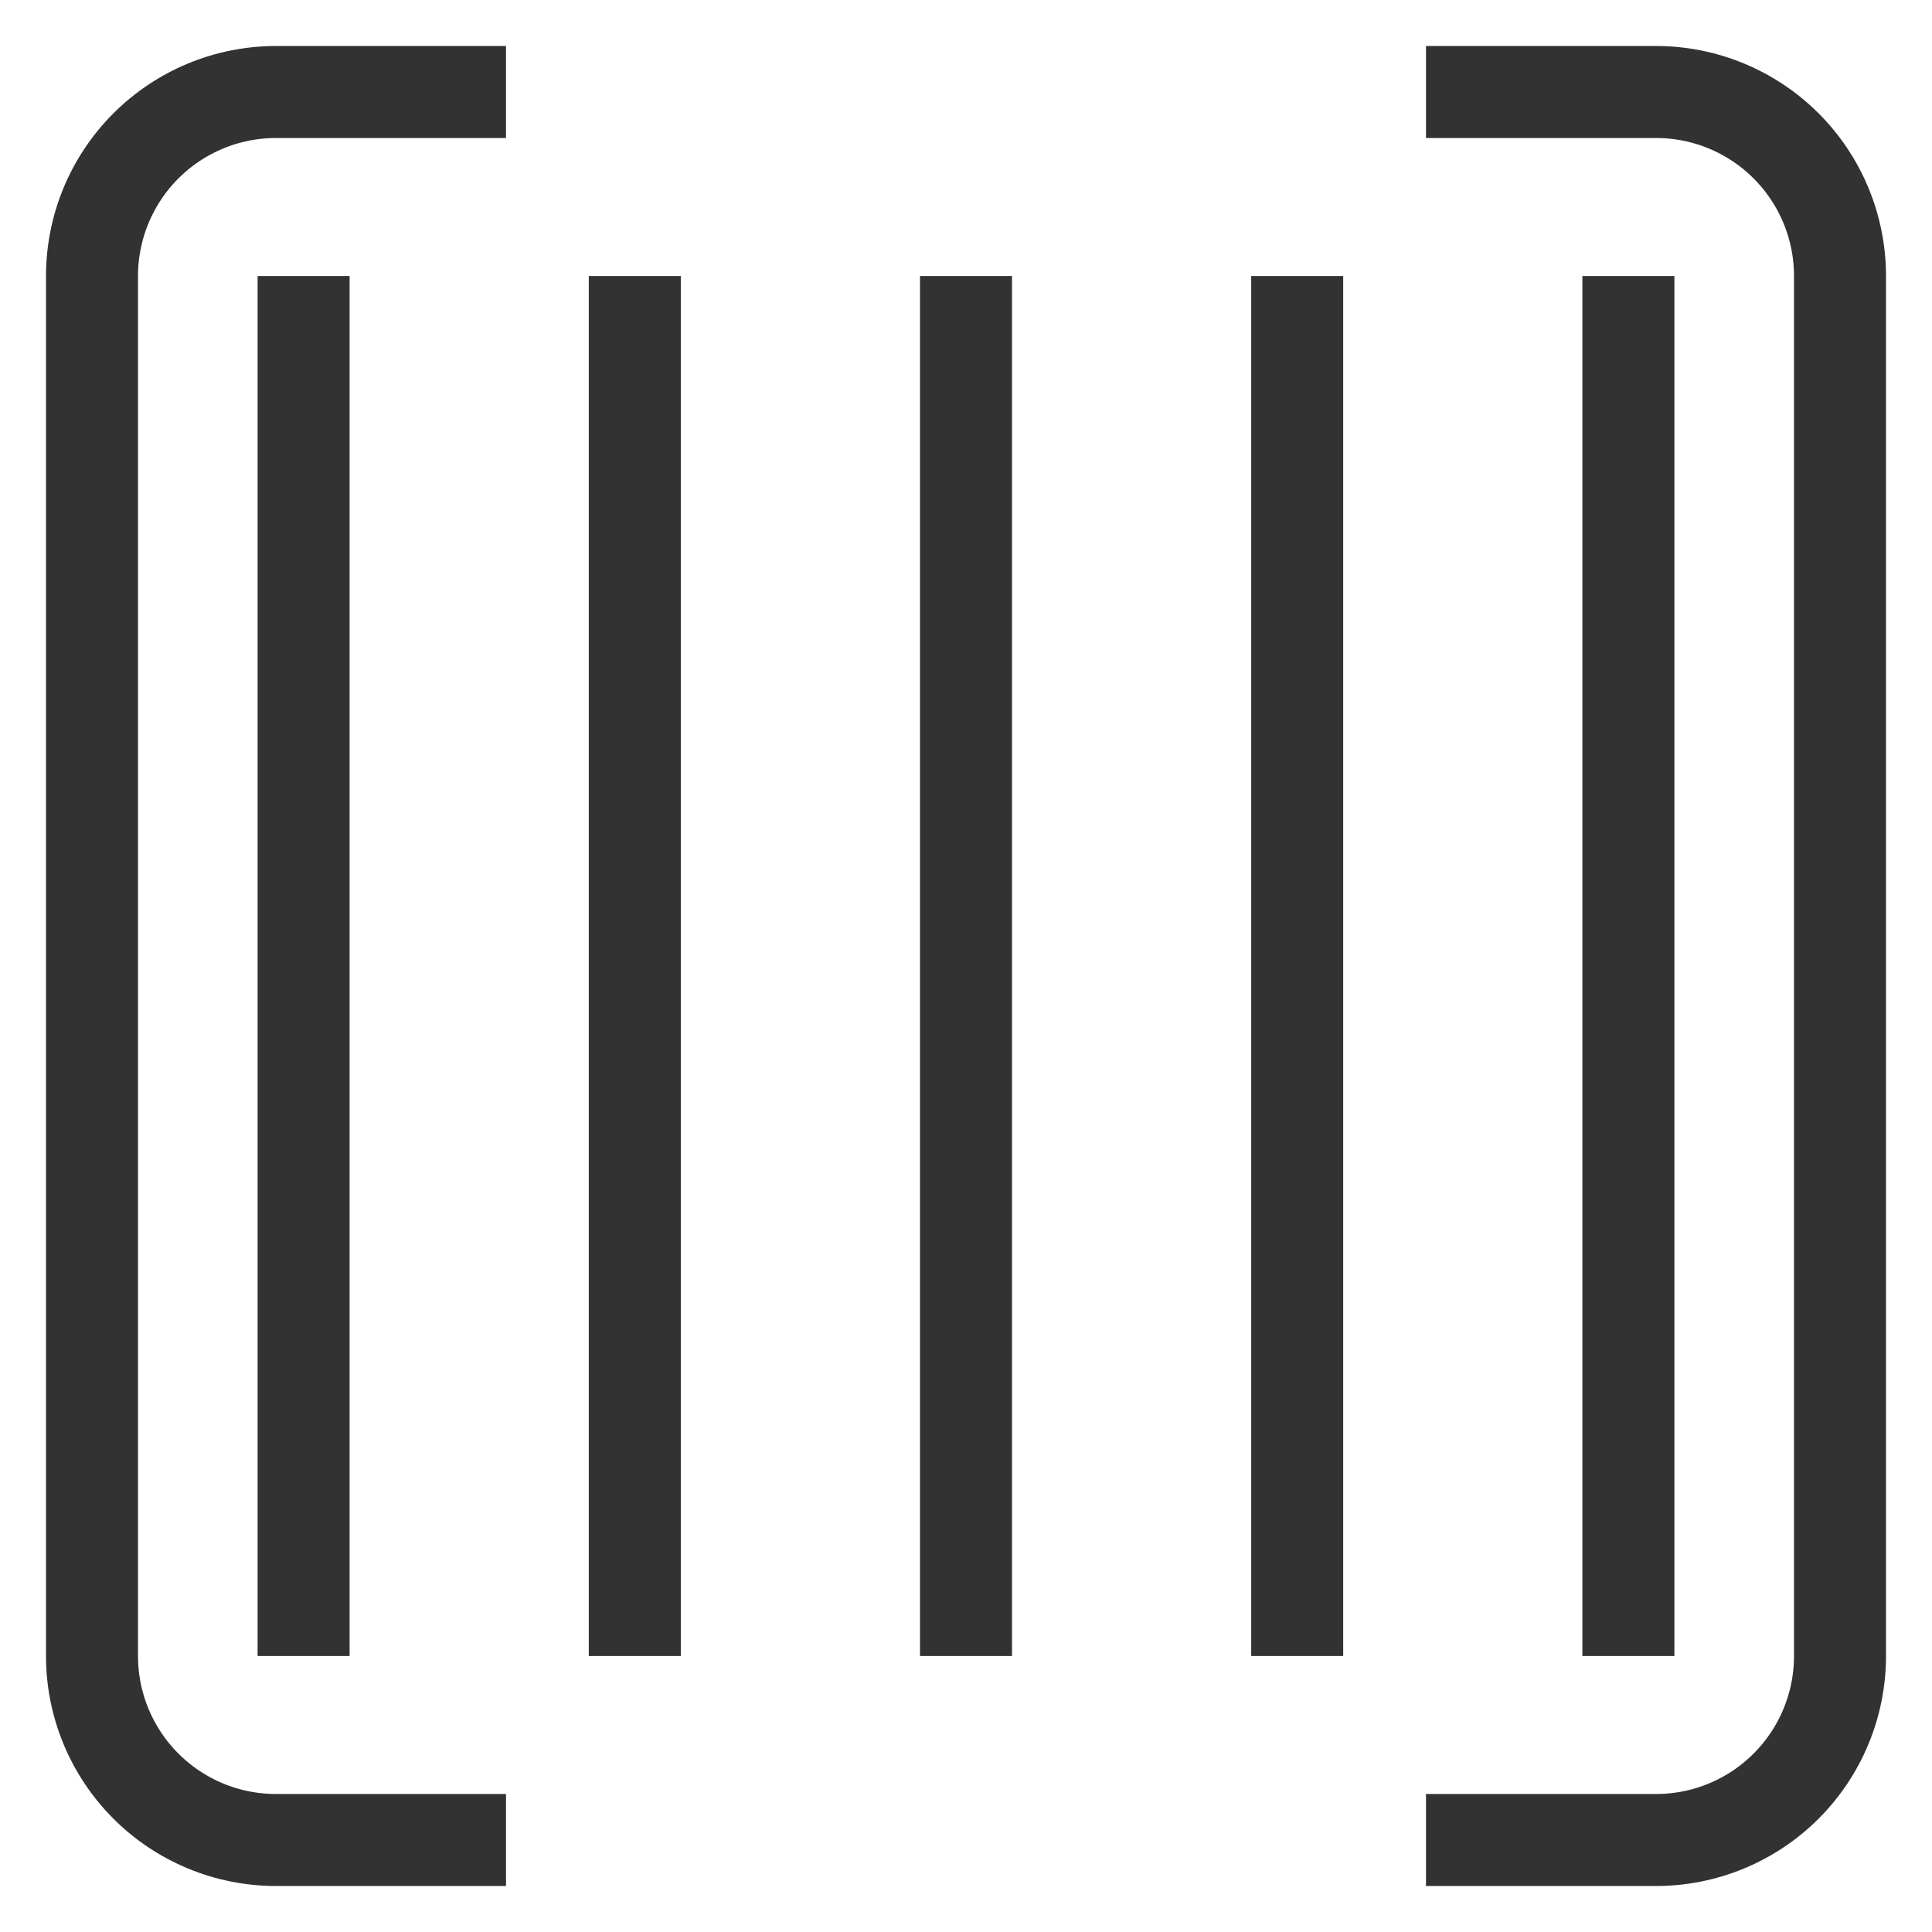
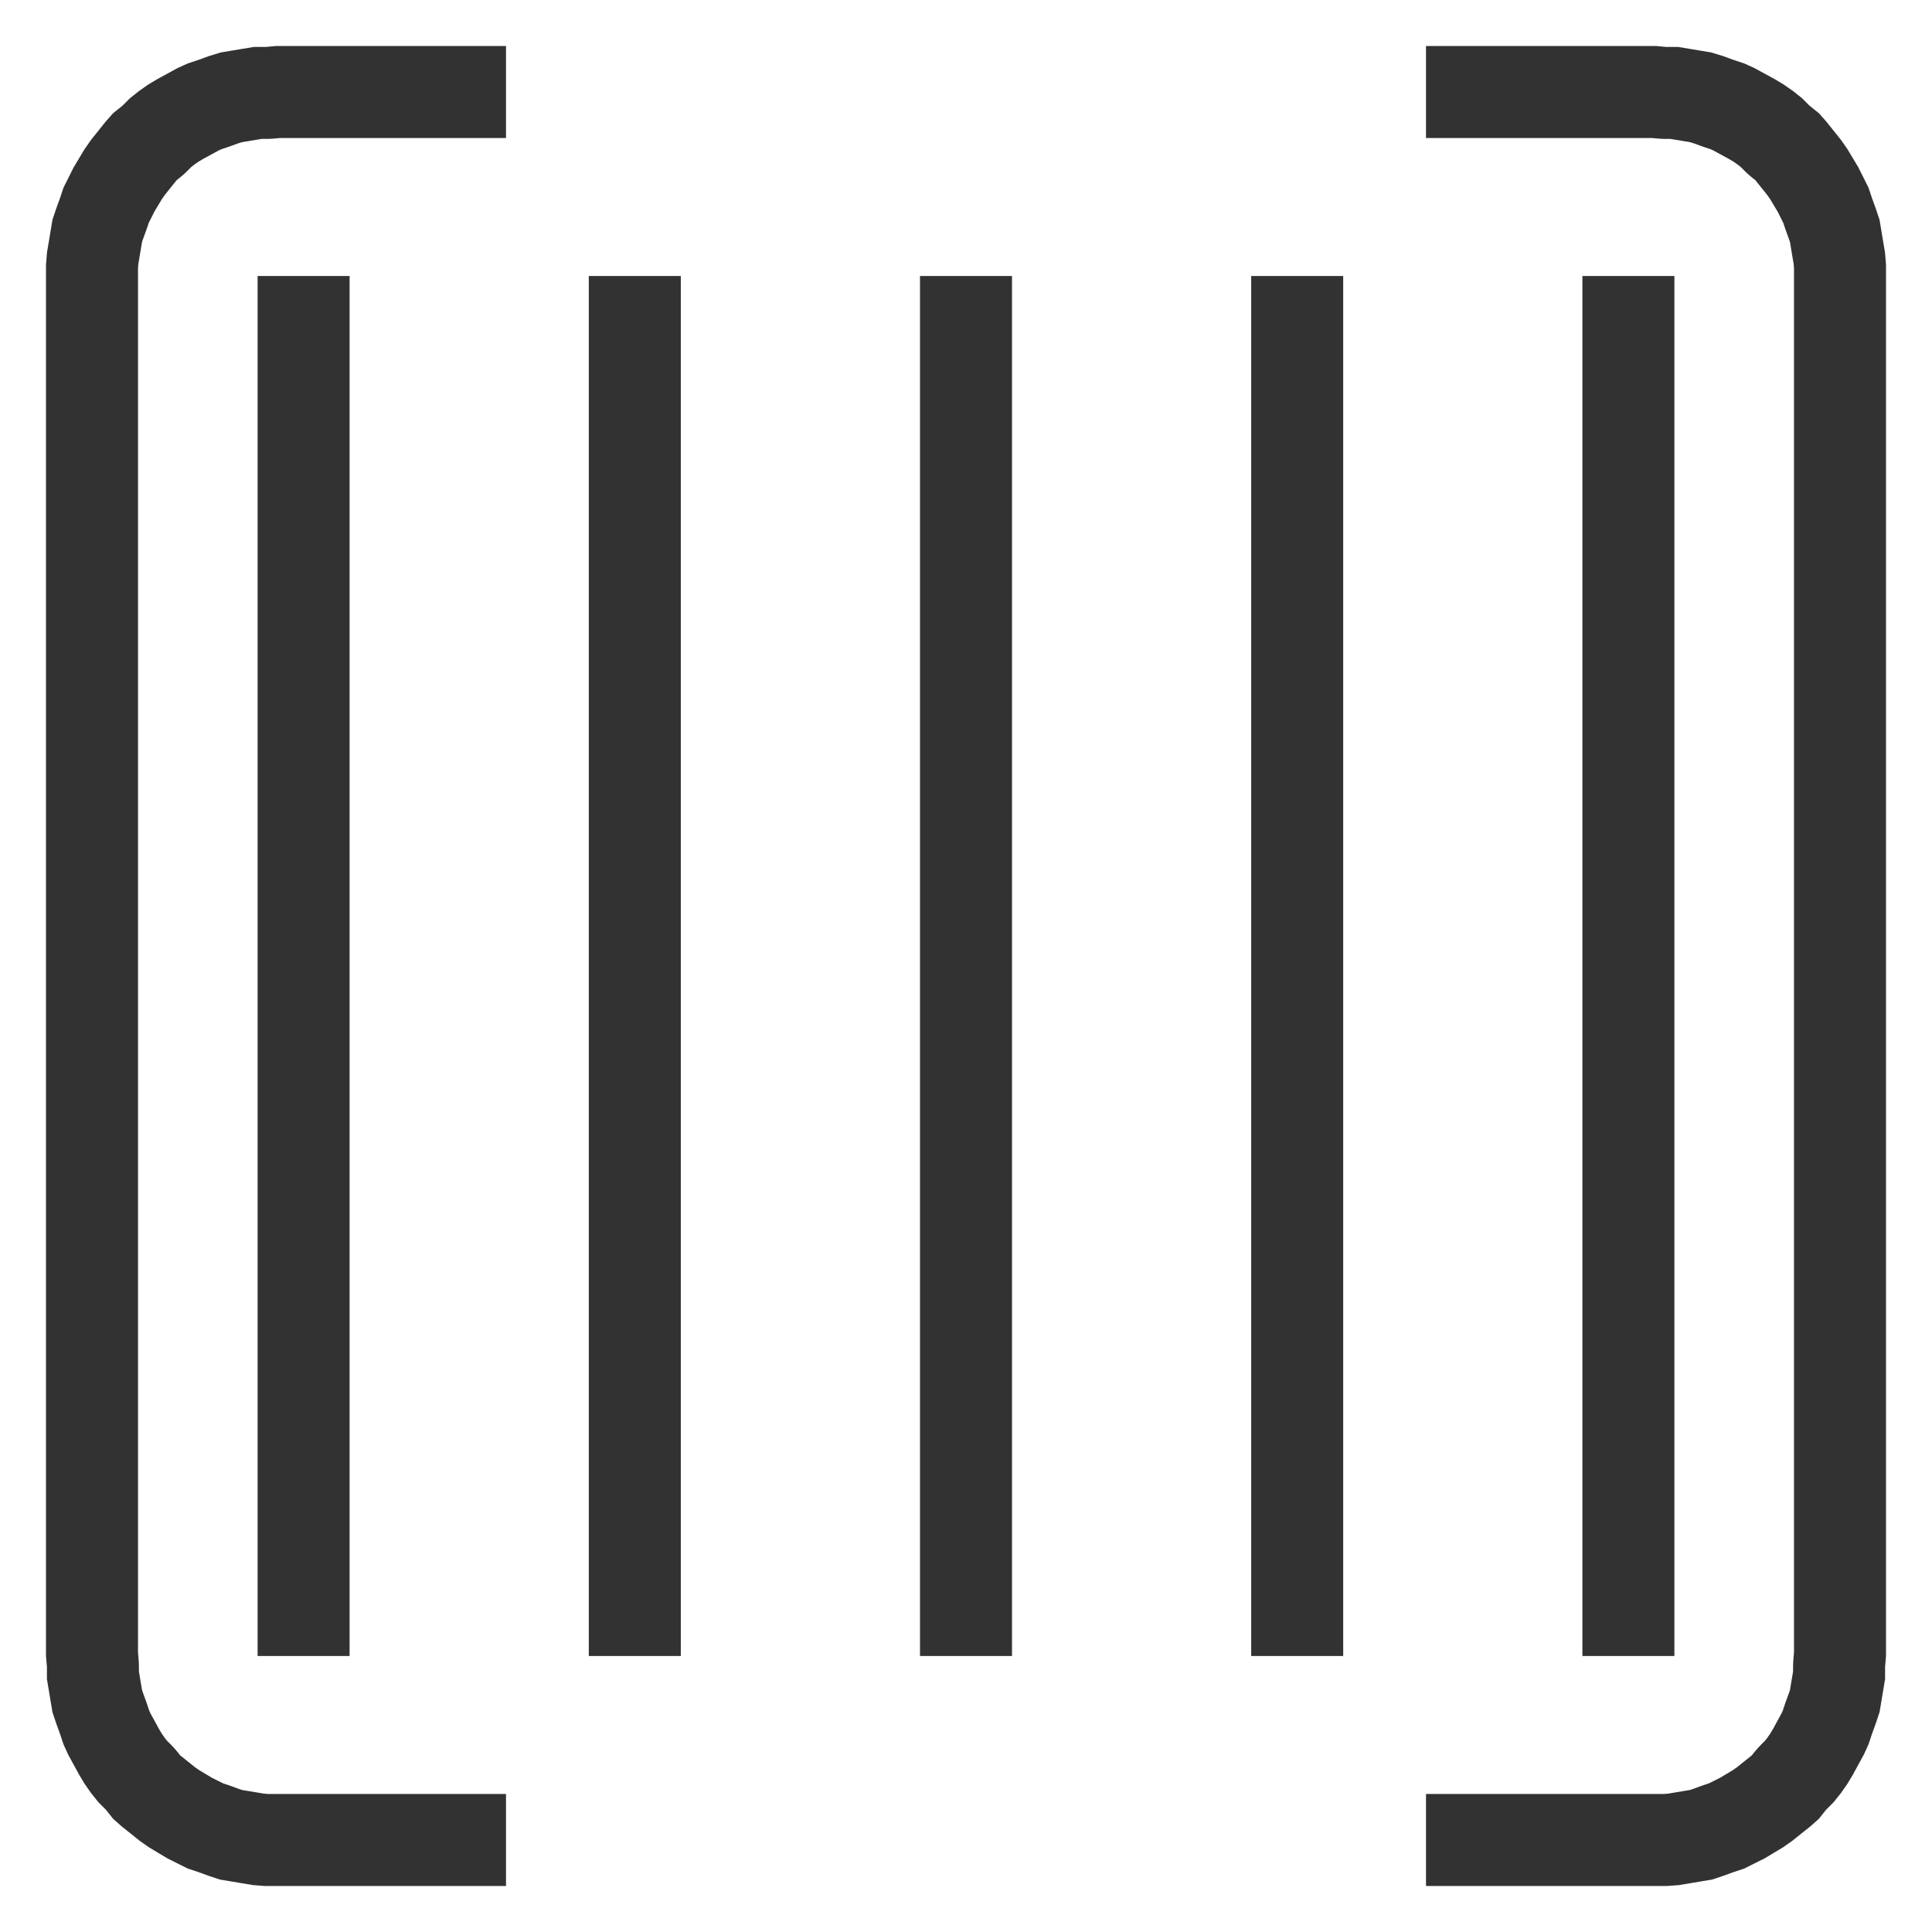
- <svg xmlns="http://www.w3.org/2000/svg" xmlns:xlink="http://www.w3.org/1999/xlink" width="210px" height="210px" viewBox="0 0 210 210" version="1.1">
+ <svg xmlns="http://www.w3.org/2000/svg" xmlns:xlink="http://www.w3.org/1999/xlink" width="210" height="210">
  <defs>
-     <path d="M50 200L24.999 200Q24.385 200 23.772 199.97Q23.159 199.94 22.549 199.88Q21.938 199.819 21.331 199.729Q20.724 199.639 20.122 199.52Q19.52 199.4 18.925 199.251Q18.329 199.102 17.742 198.924Q17.155 198.745 16.577 198.539Q15.999 198.332 15.432 198.097Q14.865 197.862 14.31 197.6Q13.756 197.337 13.215 197.048Q12.673 196.759 12.147 196.443Q11.621 196.128 11.11 195.787Q10.6 195.446 10.107 195.08Q9.614 194.715 9.14 194.325Q8.665 193.936 8.211 193.524Q7.756 193.112 7.322 192.678Q6.888 192.244 6.476 191.789Q6.064 191.335 5.675 190.86Q5.285 190.386 4.92 189.893Q4.554 189.4 4.213 188.89Q3.872 188.379 3.557 187.853Q3.241 187.327 2.952 186.785Q2.663 186.244 2.4 185.689Q2.138 185.135 1.903 184.568Q1.668 184.001 1.461 183.423Q1.255 182.845 1.076 182.258Q0.898 181.671 0.749 181.075Q0.6 180.48 0.48 179.878Q0.361 179.276 0.271 178.669Q0.181 178.062 0.12 177.451Q0.06 176.841 0.03 176.228Q0 175.615 0 175.001L0 24.999Q0 24.385 0.03 23.772Q0.06 23.159 0.12 22.549Q0.181 21.938 0.271 21.331Q0.361 20.724 0.48 20.122Q0.6 19.52 0.749 18.925Q0.898 18.329 1.076 17.742Q1.255 17.155 1.461 16.577Q1.668 15.999 1.903 15.432Q2.138 14.865 2.4 14.31Q2.663 13.756 2.952 13.215Q3.241 12.673 3.557 12.147Q3.872 11.621 4.213 11.11Q4.554 10.6 4.92 10.107Q5.285 9.614 5.675 9.14Q6.064 8.665 6.476 8.211Q6.888 7.756 7.322 7.322Q7.756 6.888 8.211 6.476Q8.665 6.064 9.14 5.675Q9.614 5.285 10.107 4.92Q10.6 4.554 11.11 4.213Q11.621 3.872 12.147 3.557Q12.673 3.241 13.215 2.952Q13.756 2.663 14.31 2.4Q14.865 2.138 15.432 1.903Q15.999 1.668 16.577 1.461Q17.155 1.255 17.742 1.076Q18.329 0.898 18.925 0.749Q19.52 0.6 20.122 0.48Q20.724 0.361 21.331 0.271Q21.938 0.181 22.549 0.12Q23.159 0.06 23.772 0.03Q24.385 0 24.999 0L50 0" id="path_1" />
-     <path d="M50 200L24.999 200Q24.385 200 23.772 199.97Q23.159 199.94 22.549 199.88Q21.938 199.819 21.331 199.729Q20.724 199.639 20.122 199.52Q19.52 199.4 18.925 199.251Q18.329 199.102 17.742 198.924Q17.155 198.745 16.577 198.539Q15.999 198.332 15.432 198.097Q14.865 197.862 14.31 197.6Q13.756 197.337 13.215 197.048Q12.673 196.759 12.147 196.443Q11.621 196.128 11.11 195.787Q10.6 195.446 10.107 195.08Q9.614 194.715 9.14 194.325Q8.665 193.936 8.211 193.524Q7.756 193.112 7.322 192.678Q6.888 192.244 6.476 191.789Q6.064 191.335 5.675 190.86Q5.285 190.386 4.92 189.893Q4.554 189.4 4.213 188.89Q3.872 188.379 3.557 187.853Q3.241 187.327 2.952 186.785Q2.663 186.244 2.4 185.689Q2.138 185.135 1.903 184.568Q1.668 184.001 1.461 183.423Q1.255 182.845 1.076 182.258Q0.898 181.671 0.749 181.075Q0.6 180.48 0.48 179.878Q0.361 179.276 0.271 178.669Q0.181 178.062 0.12 177.451Q0.06 176.841 0.03 176.228Q0 175.615 0 175.001L0 24.999Q0 24.385 0.03 23.772Q0.06 23.159 0.12 22.549Q0.181 21.938 0.271 21.331Q0.361 20.724 0.48 20.122Q0.6 19.52 0.749 18.925Q0.898 18.329 1.076 17.742Q1.255 17.155 1.461 16.577Q1.668 15.999 1.903 15.432Q2.138 14.865 2.4 14.31Q2.663 13.756 2.952 13.215Q3.241 12.673 3.557 12.147Q3.872 11.621 4.213 11.11Q4.554 10.6 4.92 10.107Q5.285 9.614 5.675 9.14Q6.064 8.665 6.476 8.211Q6.888 7.756 7.322 7.322Q7.756 6.888 8.211 6.476Q8.665 6.064 9.14 5.675Q9.614 5.285 10.107 4.92Q10.6 4.554 11.11 4.213Q11.621 3.872 12.147 3.557Q12.673 3.241 13.215 2.952Q13.756 2.663 14.31 2.4Q14.865 2.138 15.432 1.903Q15.999 1.668 16.577 1.461Q17.155 1.255 17.742 1.076Q18.329 0.898 18.925 0.749Q19.52 0.6 20.122 0.48Q20.724 0.361 21.331 0.271Q21.938 0.181 22.549 0.12Q23.159 0.06 23.772 0.03Q24.385 0 24.999 0L50 0" transform="matrix(-1 0 0 1 200 0)" id="path_2" />
-     <clipPath id="clip_1">
-       <use xlink:href="#path_1" />
+     <clipPath id="c">
+       <use xlink:href="#a" />
    </clipPath>
-     <clipPath id="clip_2">
-       <use xlink:href="#path_2" />
+     <clipPath id="d">
+       <use xlink:href="#b" />
    </clipPath>
+     <path d="M50 200H23.8l-1.3-.1-1.2-.2-1.2-.2-1.2-.2-1.2-.4-1.1-.4-1.2-.4-1-.5-1.2-.6-1-.6-1-.6-1-.7-1-.8-1-.8-.9-.8-.8-1-.8-.8-.8-1-.7-1-.6-1-.6-1.1-.6-1.1-.5-1.1-.4-1.2-.4-1.1-.4-1.2-.2-1.2-.2-1.2-.2-1.2v-1.3L0 175V23.8l.1-1.3.2-1.2.2-1.2.2-1.2.4-1.2.4-1.1.4-1.2.5-1 .6-1.2.6-1 .6-1 .7-1 .8-1 .8-1 .8-.9 1-.8.8-.8 1-.8 1-.7 1-.6 1.1-.6 1.1-.6 1.1-.5 1.2-.4 1.1-.4L19 .7l1.2-.2 1.2-.2 1.2-.2h1.3L25 0h25" id="a" />
+     <path d="M50 200H23.8l-1.3-.1-1.2-.2-1.2-.2-1.2-.2-1.2-.4-1.1-.4-1.2-.4-1-.5-1.2-.6-1-.6-1-.6-1-.7-1-.8-1-.8-.9-.8-.8-1-.8-.8-.8-1-.7-1-.6-1-.6-1.1-.6-1.1-.5-1.1-.4-1.2-.4-1.1-.4-1.2-.2-1.2-.2-1.2-.2-1.2v-1.3L0 175V23.8l.1-1.3.2-1.2.2-1.2.2-1.2.4-1.2.4-1.1.4-1.2.5-1 .6-1.2.6-1 .6-1 .7-1 .8-1 .8-1 .8-.9 1-.8.8-.8 1-.8 1-.7 1-.6 1.1-.6 1.1-.6 1.1-.5 1.2-.4 1.1-.4L19 .7l1.2-.2 1.2-.2 1.2-.2h1.3L25 0h25" transform="matrix(-1 0 0 1 200 0)" id="b" />
  </defs>
-   <g id="Barcode" transform="translate(5 5)">
-     <g id="Left-Bracket">
-       <g clip-path="url(#clip_1)">
-         <use xlink:href="#path_1" fill="none" stroke="#323232" stroke-width="20" stroke-linecap="round" stroke-linejoin="round" />
-       </g>
-     </g>
-     <g id="Right-Bracket">
-       <g clip-path="url(#clip_2)">
-         <use xlink:href="#path_2" fill="none" stroke="#323232" stroke-width="20" stroke-linecap="round" stroke-linejoin="round" />
-       </g>
-     </g>
-     <g id="Lines" transform="translate(27 25)">
-       <path d="M1 150L1 0" id="Line-1" fill="none" fill-rule="evenodd" stroke="#323232" stroke-width="10" />
-       <path d="M1 150L1 0" transform="translate(36 0)" id="Line-2" fill="none" fill-rule="evenodd" stroke="#323232" stroke-width="10" />
-       <path d="M1 150L1 0" transform="translate(72 0)" id="Line-3" fill="none" fill-rule="evenodd" stroke="#323232" stroke-width="10" />
-       <path d="M1 150L1 0" transform="translate(108 0)" id="Line-4" fill="none" fill-rule="evenodd" stroke="#323232" stroke-width="10" />
-       <path d="M1 150L1 0" transform="translate(144 0)" id="Line-5" fill="none" fill-rule="evenodd" stroke="#323232" stroke-width="10" />
-     </g>
+   <g clip-path="url(#c)" transform="translate(5 5)">
+     <use xlink:href="#a" fill="none" stroke="#323232" stroke-width="20" stroke-linecap="round" stroke-linejoin="round" />
+   </g>
+   <g clip-path="url(#d)" transform="translate(5 5)">
+     <use xlink:href="#b" fill="none" stroke="#323232" stroke-width="20" stroke-linecap="round" stroke-linejoin="round" />
+   </g>
+   <g fill="none" stroke="#323232" stroke-width="10">
+     <path d="M33 180V30M69 180V30M105 180V30M141 180V30M177 180V30" />
  </g>
</svg>
